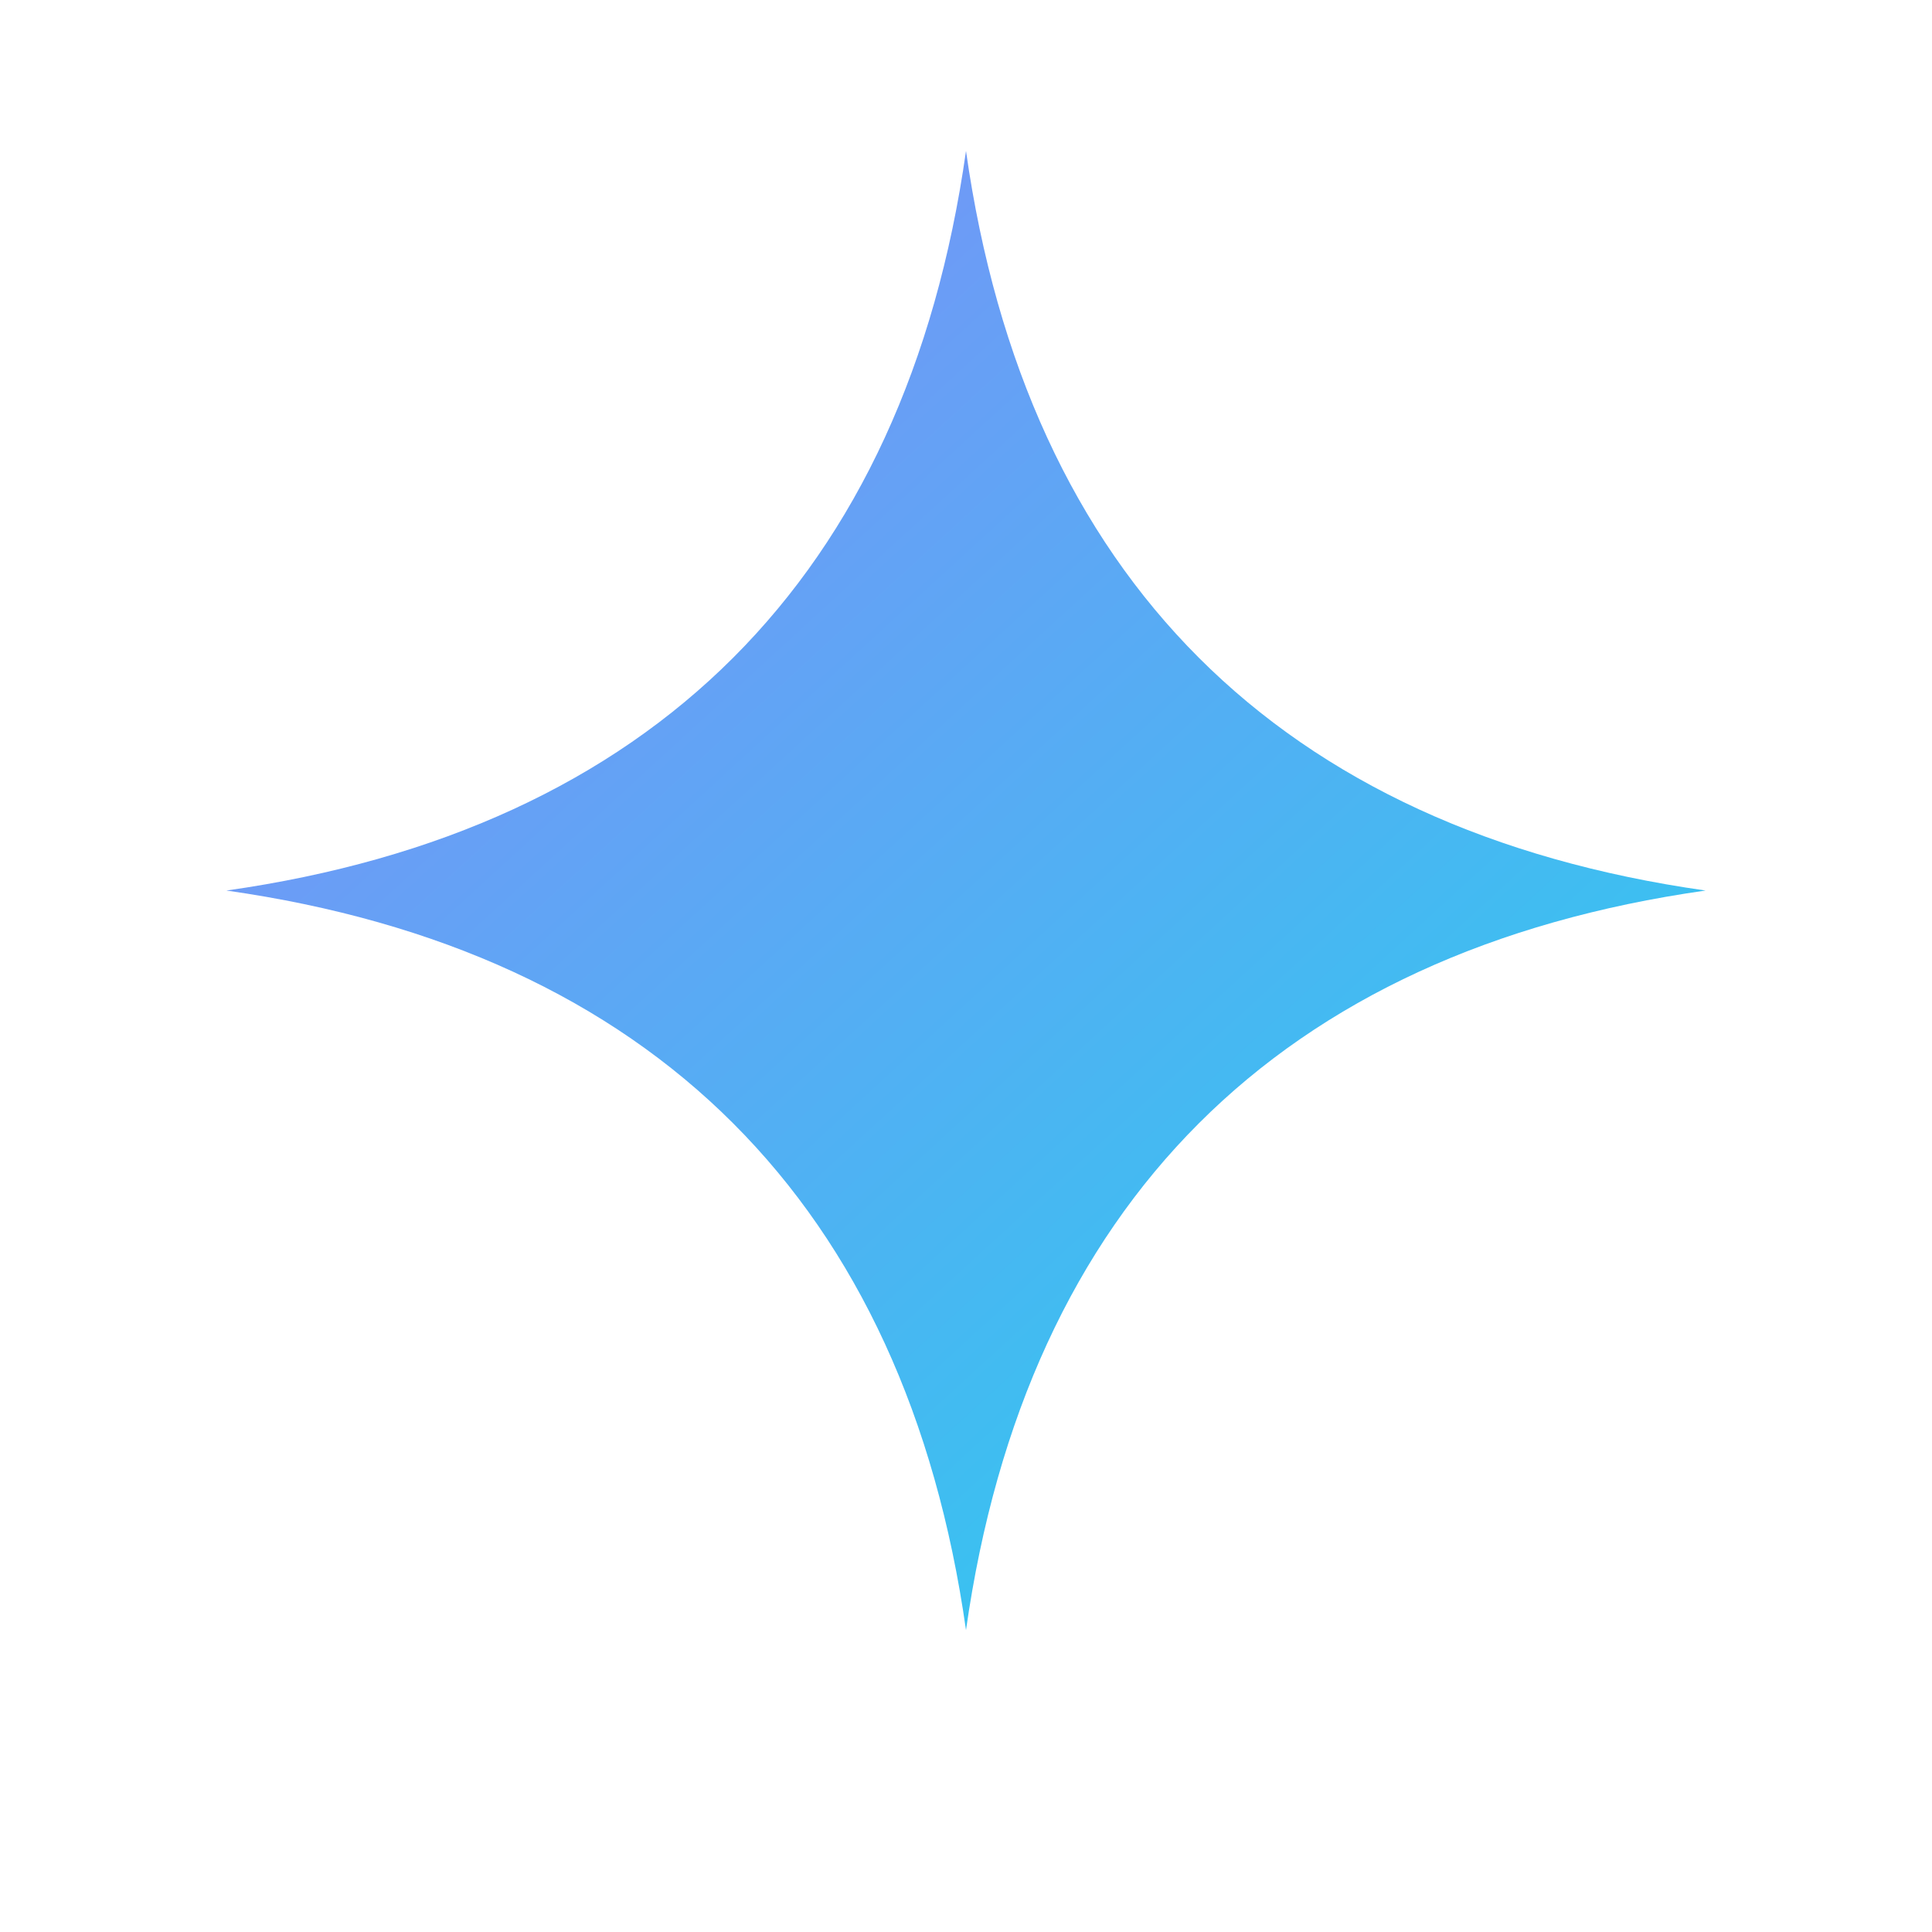
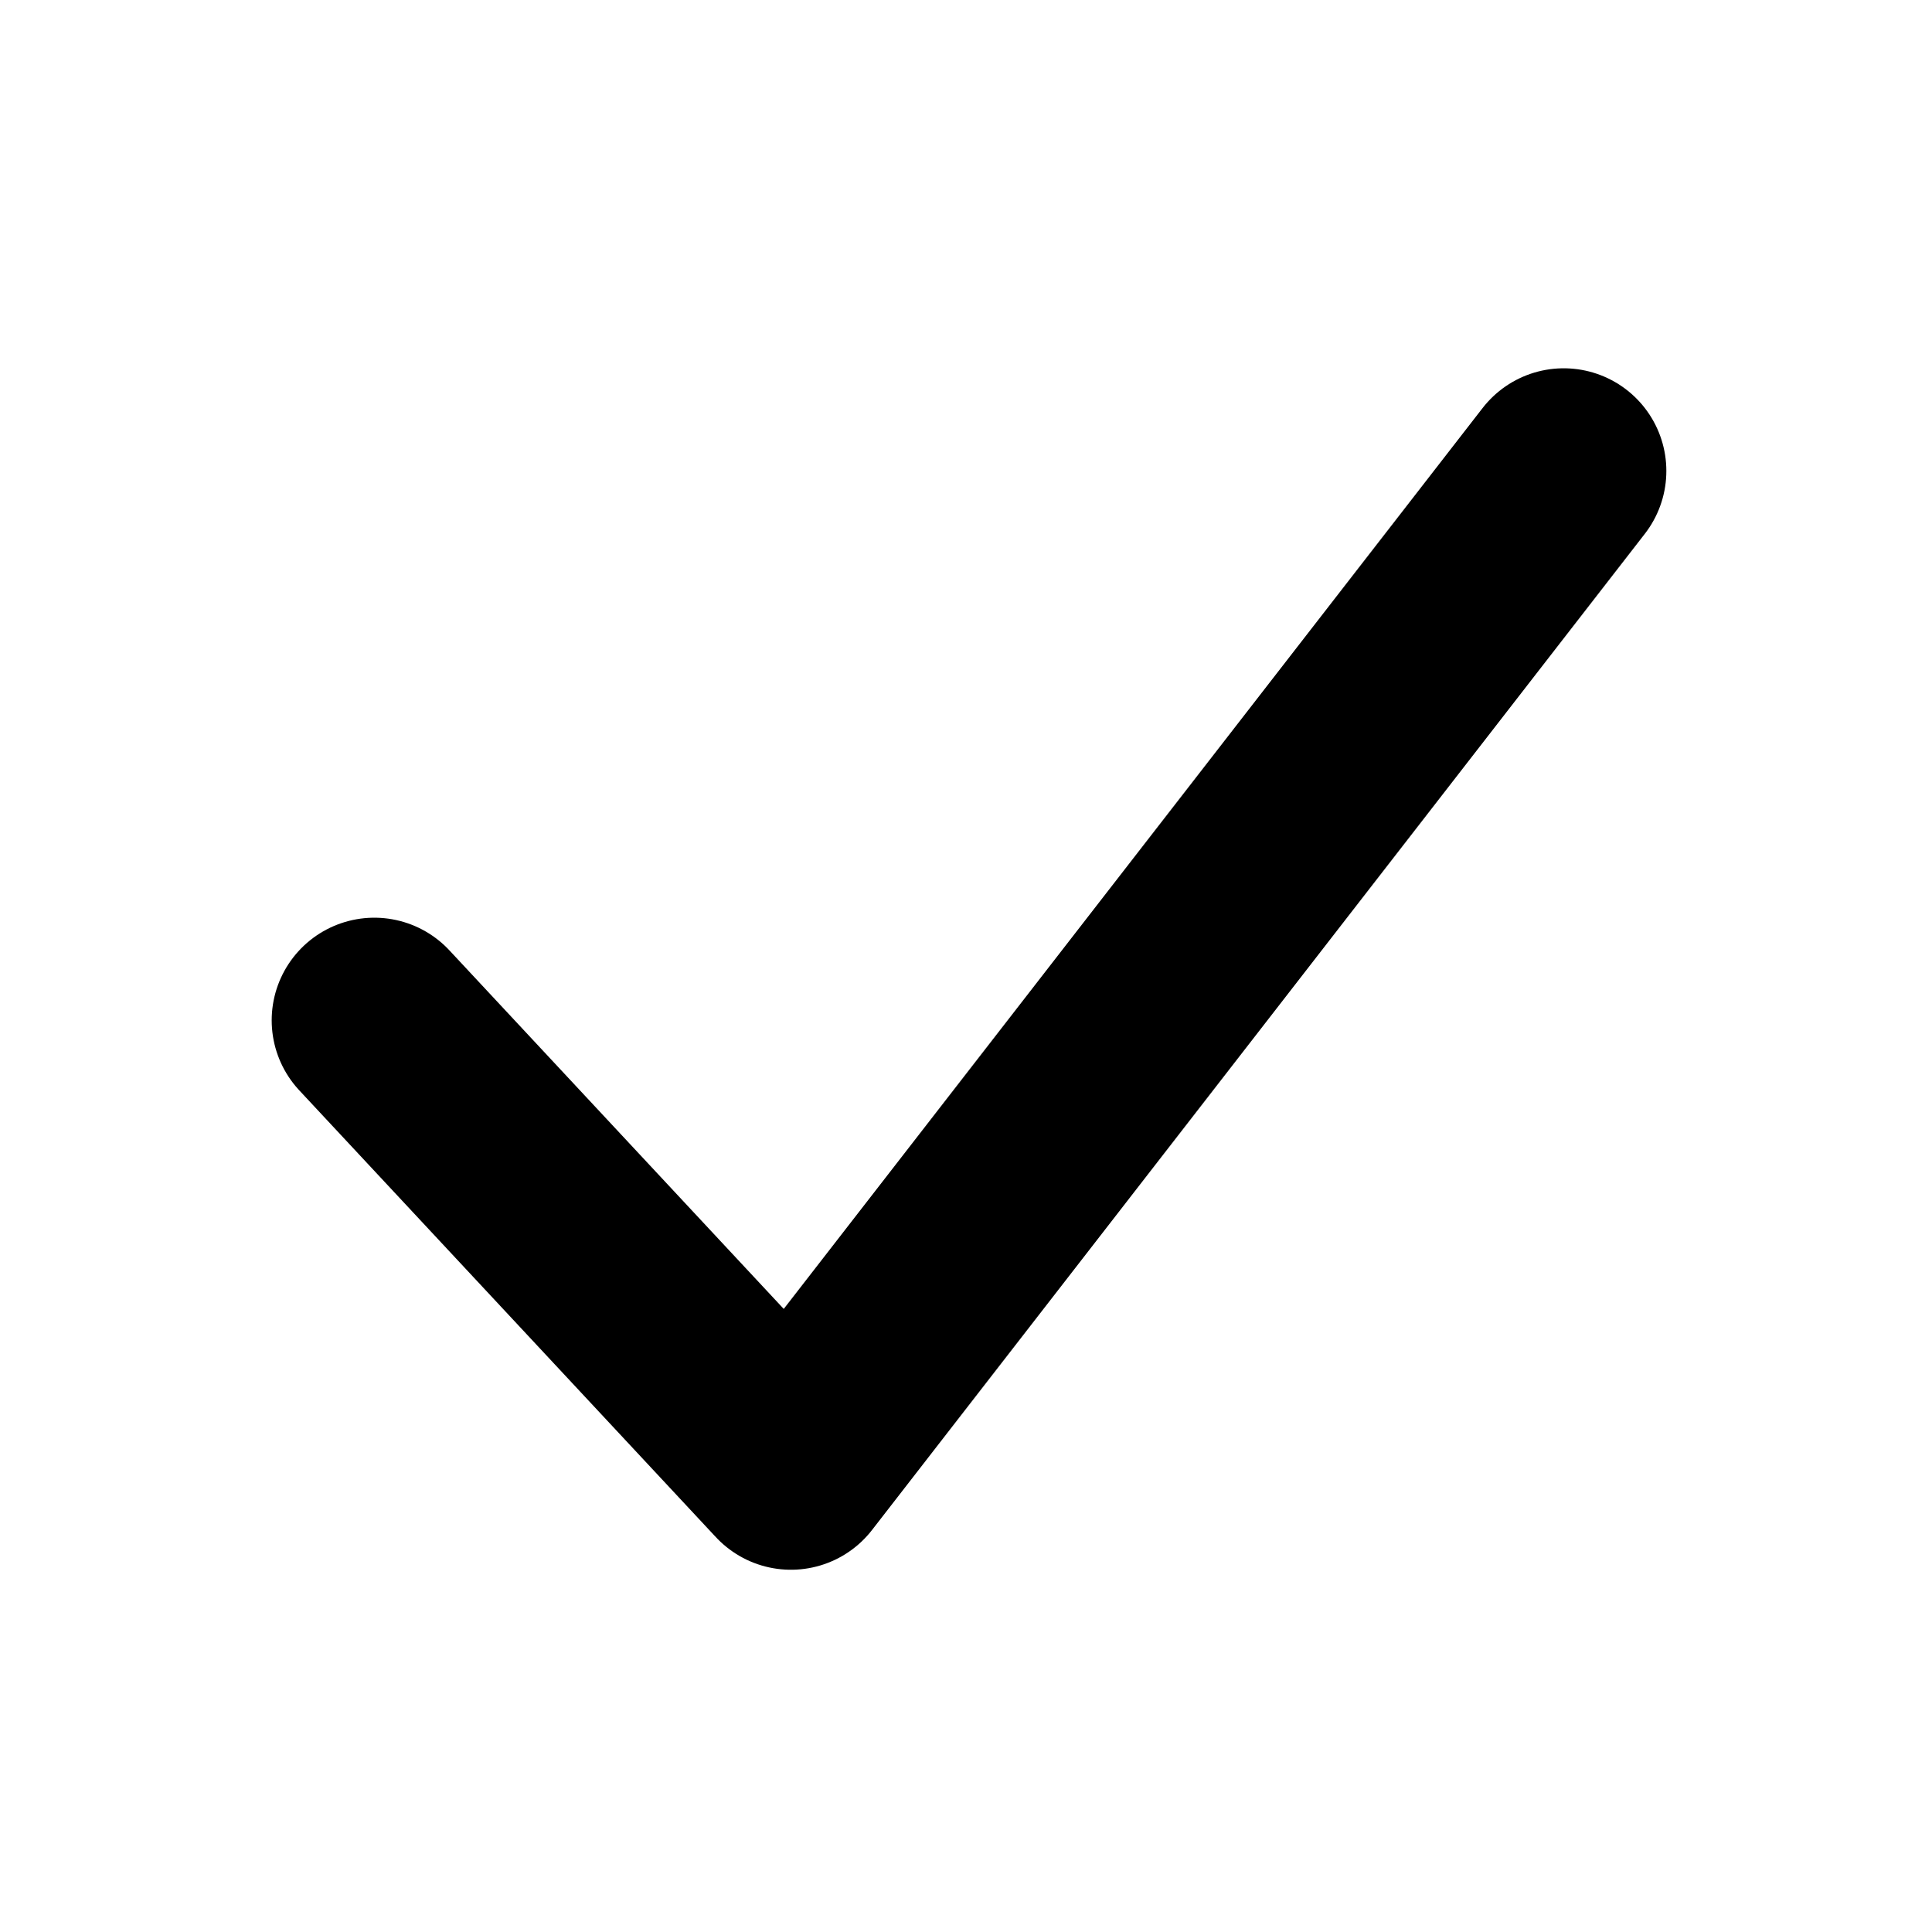
- <svg xmlns="http://www.w3.org/2000/svg" viewBox="0 0 64 64" role="img" aria-label="Vey sparkle logo">
-   <defs>
-     <linearGradient id="sparkle" x1="10" y1="8" x2="54" y2="56" gradientUnits="userSpaceOnUse">
-       <stop stop-color="#818cf8" />
-       <stop offset="1" stop-color="#22d3ee" />
-     </linearGradient>
-   </defs>
-   <path d="M32 5c2 14.1 10.4 22.5 24.5 24.5C42.4 31.5 34 39.9 32 54 30 39.9 21.6 31.5 7.5 29.5 21.6 27.5 30 19.1 32 5Z" fill="url(#sparkle)" />
+ <svg xmlns="http://www.w3.org/2000/svg" viewBox="0 0 32 32" width="32" height="32" role="img" aria-label="Vey">
+   <path d="M6.2 16.9 13.1 24.3 25.9 7.8" fill="none" stroke="currentColor" stroke-width="3.4" stroke-linecap="round" stroke-linejoin="round" />
</svg>
